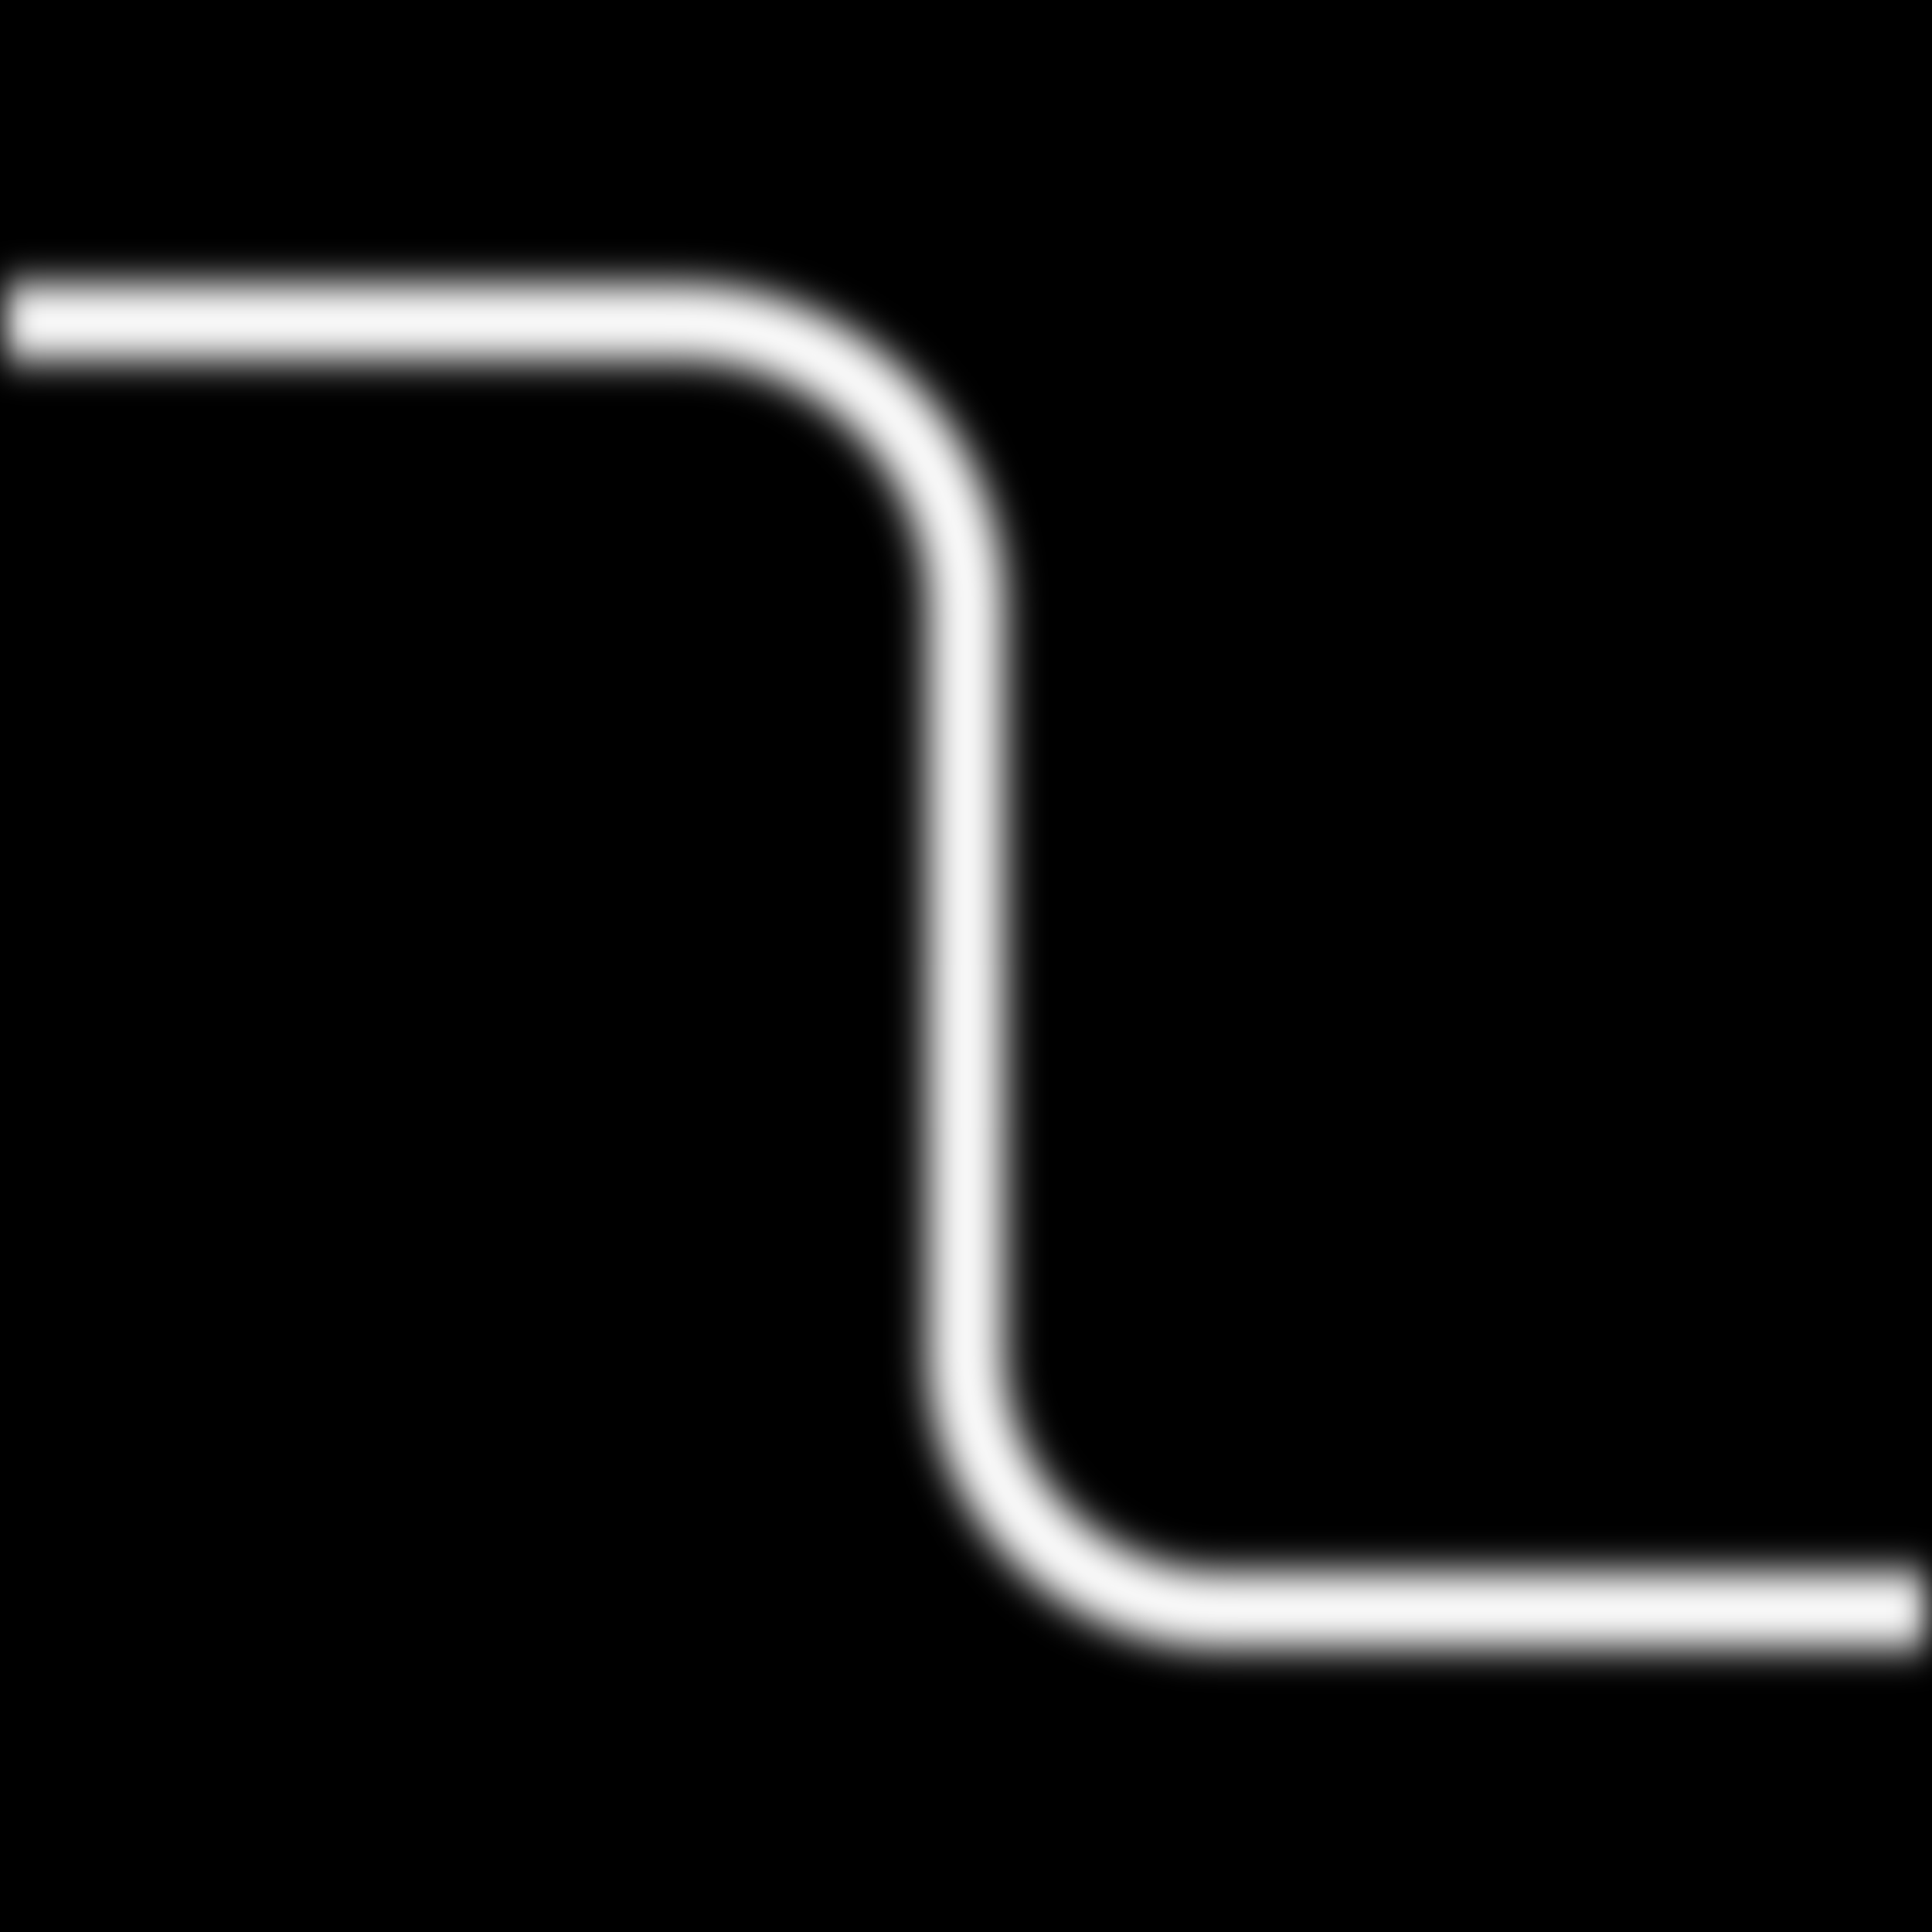
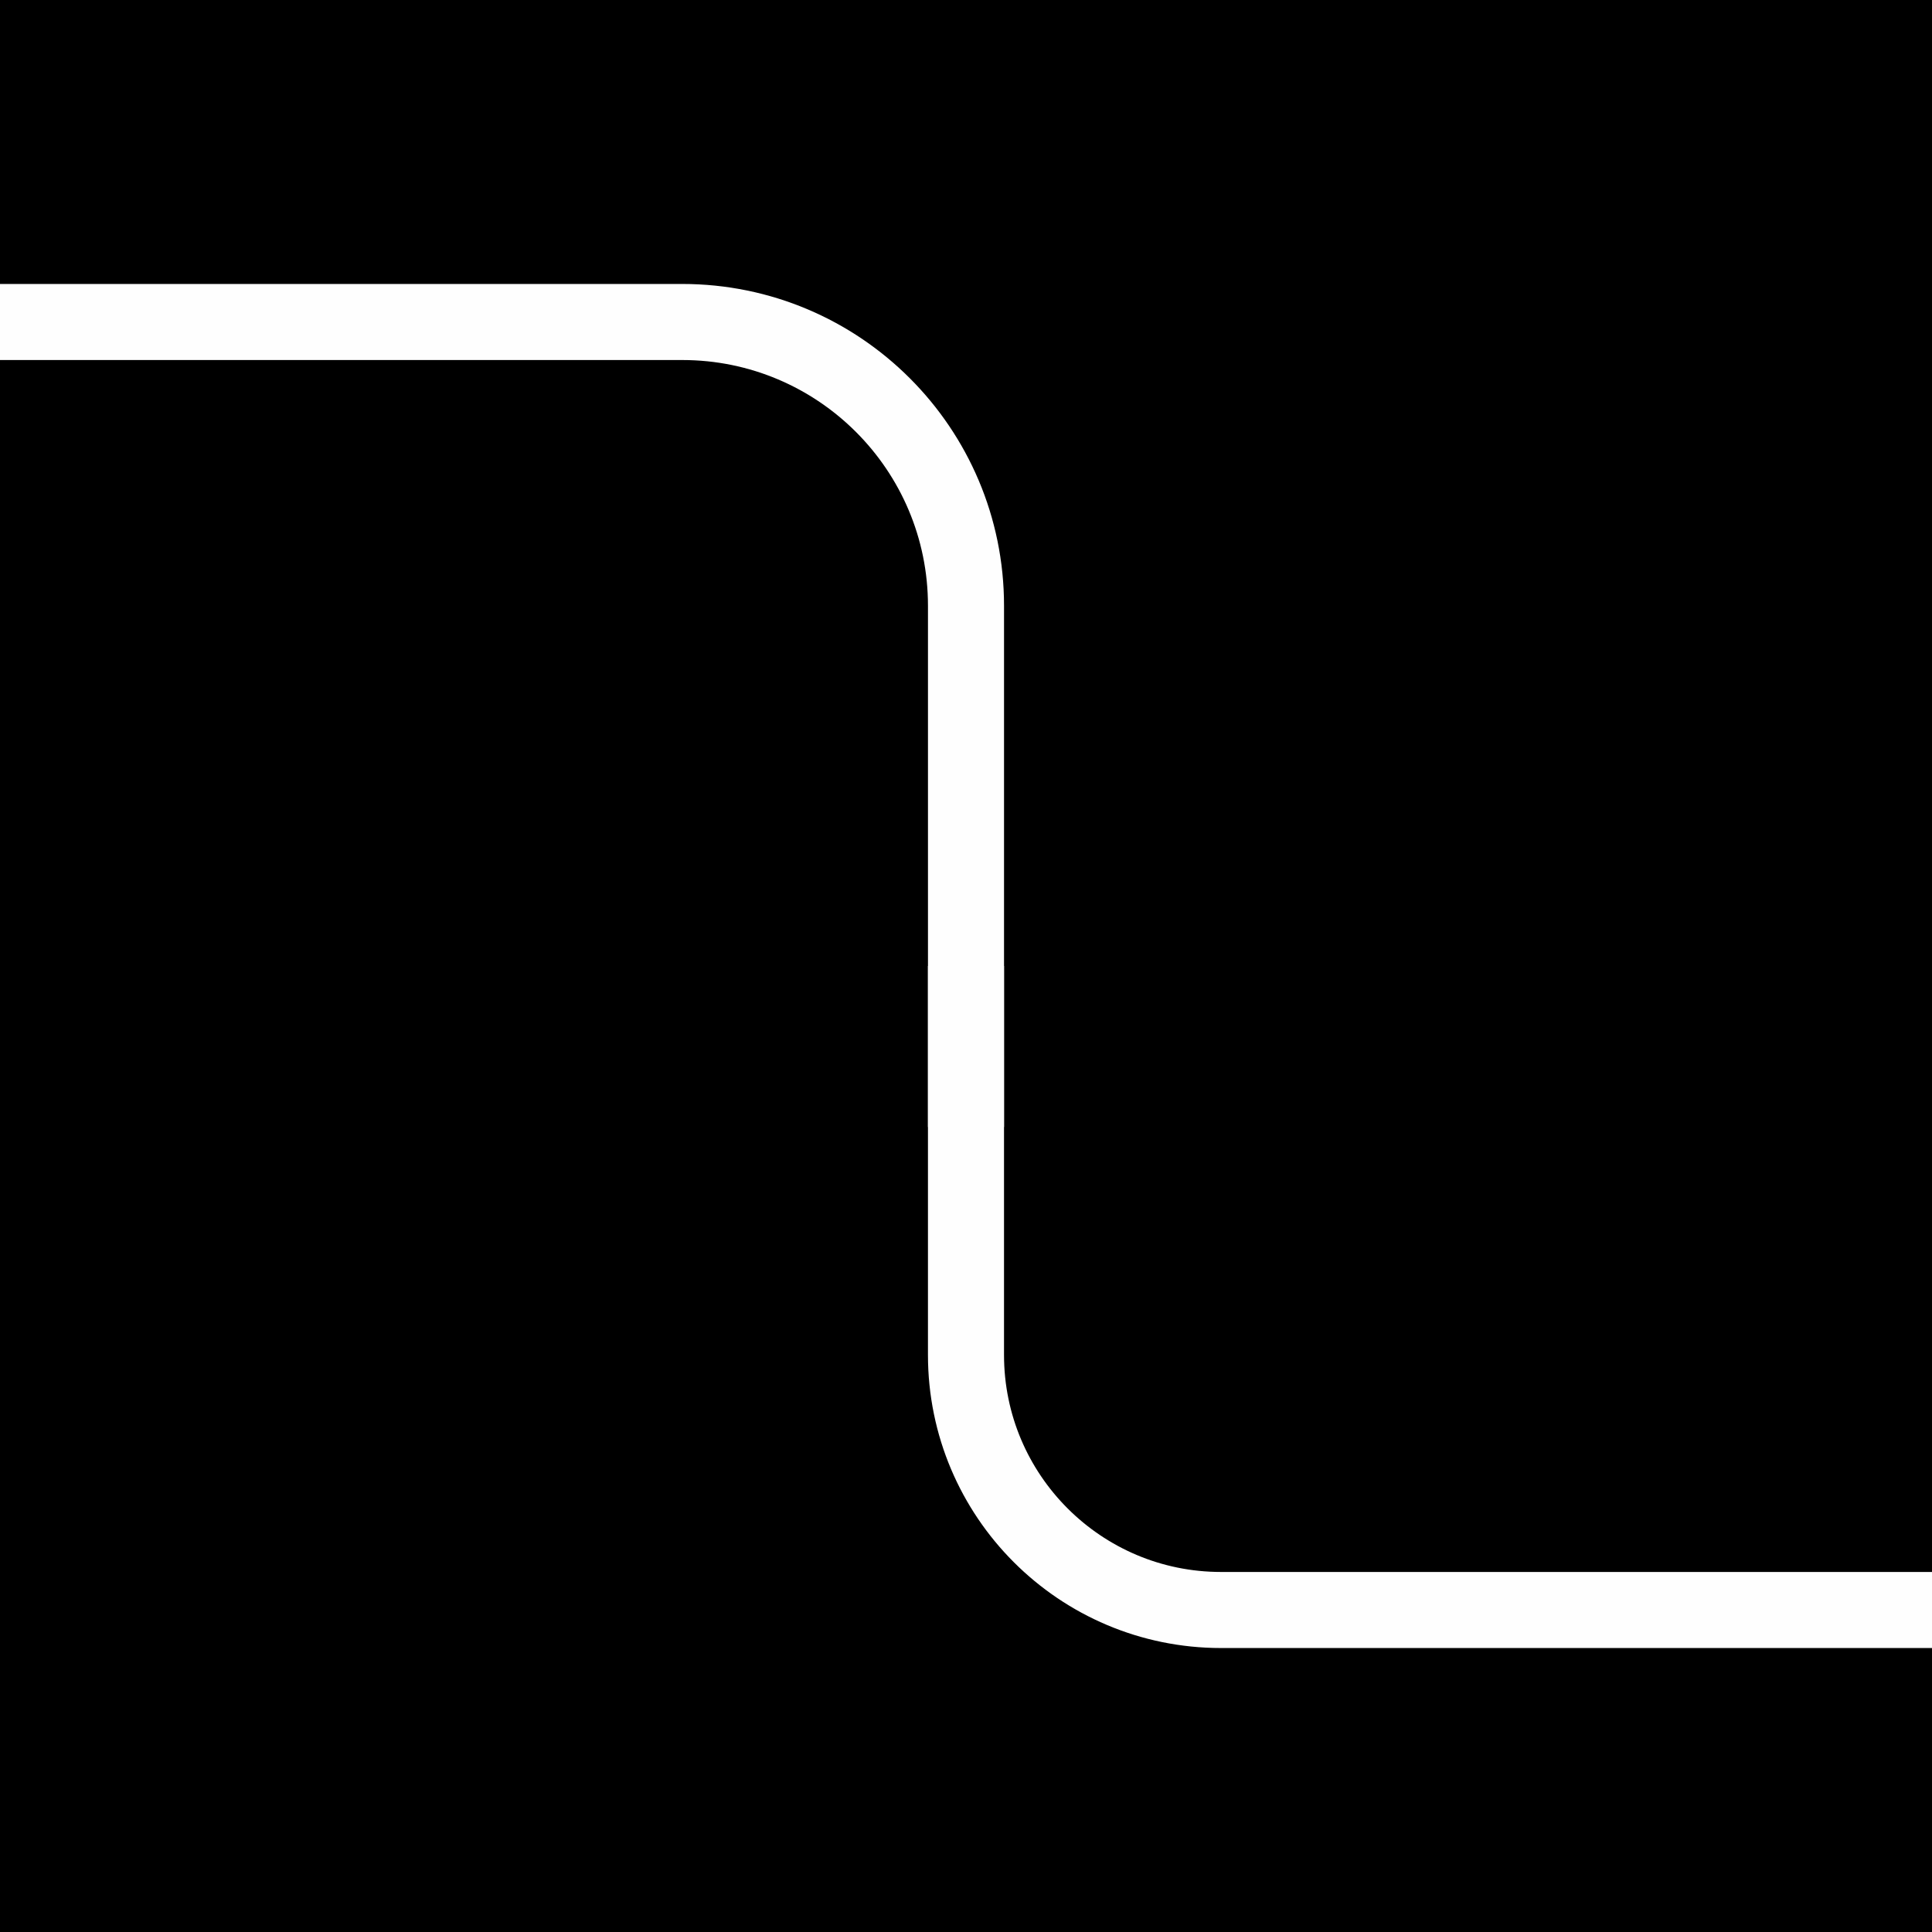
<svg xmlns="http://www.w3.org/2000/svg" width="384" height="384" viewBox="0 0 101.6 101.6" version="1.1" id="svg195">
  <defs id="defs192">
    <filter style="color-interpolation-filters:sRGB" id="filter1" x="-0.136" y="-0.136" width="1.272" height="1.272">
      <feGaussianBlur stdDeviation="4 4" result="blur" id="feGaussianBlur1" />
    </filter>
    <filter style="color-interpolation-filters:sRGB" id="filter1-3" x="-0.134" y="-0.134" width="1.269" height="1.269">
      <feGaussianBlur stdDeviation="4 4" result="blur" id="feGaussianBlur1-6" />
    </filter>
    <filter style="color-interpolation-filters:sRGB;" id="filter2" x="-0.04" y="-0.086" width="1.081" height="1.171">
      <feGaussianBlur stdDeviation="2" result="blur" id="feGaussianBlur2" />
    </filter>
    <filter style="color-interpolation-filters:sRGB;" id="filter3" x="-0.04" y="-0.115" width="1.081" height="1.231">
      <feGaussianBlur stdDeviation="2" result="blur" id="feGaussianBlur3" />
    </filter>
    <filter style="color-interpolation-filters:sRGB" id="filter3-3" x="-0.04" y="-0.1" width="1.081" height="1.201">
      <feGaussianBlur stdDeviation="2" result="blur" id="feGaussianBlur3-6" />
    </filter>
    <filter id="mask-powermask-path-effect16_inverse" style="color-interpolation-filters:sRGB" height="100" width="100" x="-50" y="-50">
      <feColorMatrix id="mask-powermask-path-effect16_primitive1" values="1" type="saturate" result="fbSourceGraphic" />
      <feColorMatrix id="mask-powermask-path-effect16_primitive2" values="-1 0 0 0 1 0 -1 0 0 1 0 0 -1 0 1 0 0 0 1 0 " in="fbSourceGraphic" />
    </filter>
    <filter id="mask-powermask-path-effect17_inverse" style="color-interpolation-filters:sRGB" height="100" width="100" x="-50" y="-50">
      <feColorMatrix id="mask-powermask-path-effect17_primitive1" values="1" type="saturate" result="fbSourceGraphic" />
      <feColorMatrix id="mask-powermask-path-effect17_primitive2" values="-1 0 0 0 1 0 -1 0 0 1 0 0 -1 0 1 0 0 0 1 0 " in="fbSourceGraphic" />
    </filter>
    <filter id="mask-powermask-path-effect18_inverse" style="color-interpolation-filters:sRGB" height="100" width="100" x="-50" y="-50">
      <feColorMatrix id="mask-powermask-path-effect18_primitive1" values="1" type="saturate" result="fbSourceGraphic" />
      <feColorMatrix id="mask-powermask-path-effect18_primitive2" values="-1 0 0 0 1 0 -1 0 0 1 0 0 -1 0 1 0 0 0 1 0 " in="fbSourceGraphic" />
    </filter>
    <mask maskUnits="userSpaceOnUse" id="mask23">
      <rect style="fill:#ffffff;fill-opacity:1;stroke:none;stroke-width:3.406;stroke-linejoin:round;stroke-dasharray:none;stroke-opacity:1" id="rect23" width="89.29" height="84.667" x="-8.467" y="-25.4" rx="0" ry="0" />
    </mask>
    <mask maskUnits="userSpaceOnUse" id="mask24">
      <rect style="fill:#ffffff;fill-opacity:1;stroke:none;stroke-width:3.406;stroke-linejoin:round;stroke-dasharray:none;stroke-opacity:1" id="rect24" width="89.29" height="84.667" x="-8.467" y="-25.4" rx="0" ry="0" />
    </mask>
    <mask maskUnits="userSpaceOnUse" id="mask25">
      <rect style="fill:#ffffff;fill-opacity:1;stroke:none;stroke-width:3.406;stroke-linejoin:round;stroke-dasharray:none;stroke-opacity:1" id="rect25" width="89.29" height="84.667" x="-8.467" y="-25.4" rx="0" ry="0" />
    </mask>
    <mask maskUnits="userSpaceOnUse" id="mask26">
      <rect style="fill:#ffffff;fill-opacity:1;stroke:none;stroke-width:4;stroke-linejoin:round;stroke-dasharray:none;stroke-opacity:1" id="rect27" width="83.167" height="71.741" x="-91.633" y="-84.667" ry="0" transform="scale(-1)" />
    </mask>
    <mask maskUnits="userSpaceOnUse" id="mask27">
      <rect style="fill:#ffffff;fill-opacity:1;stroke:none;stroke-width:4;stroke-linejoin:round;stroke-dasharray:none;stroke-opacity:1" id="rect28" width="83.167" height="71.741" x="-91.633" y="-84.667" ry="0" transform="scale(-1)" />
    </mask>
    <mask maskUnits="userSpaceOnUse" id="mask28">
      <rect style="fill:#ffffff;fill-opacity:1;stroke:none;stroke-width:4;stroke-linejoin:round;stroke-dasharray:none;stroke-opacity:1" id="rect29" width="83.167" height="71.741" x="-91.633" y="-84.667" ry="0" transform="scale(-1)" />
    </mask>
-     <filter style="color-interpolation-filters:sRGB;" id="filter29" x="0.136" y="0.218" width="0.728" height="0.565">
-       <feGaussianBlur stdDeviation="1" result="blur" id="feGaussianBlur29" />
+     <filter style="color-interpolation-filters:sRGB;" id="filter29" x="0.15" y="0.235" width="0.7" height="0.53">
+       <feGaussianBlur stdDeviation="0" result="blur" id="feGaussianBlur29" />
    </filter>
  </defs>
  <rect style="fill:#000000;fill-opacity:1;stroke:none;stroke-width:3.658;stroke-linejoin:round;stroke-dasharray:none;stroke-opacity:1" id="rect2" width="101.6" height="101.6" x="0" y="0" rx="0" />
  <g id="layer4" style="filter:url(#filter29)">
    <g id="g6" transform="rotate(180,59.26666,67.73333)" style="display:inline">
      <rect style="display:none;fill:none;stroke:#fefefe;stroke-width:3;stroke-linejoin:round;stroke-dasharray:none;stroke-opacity:1" id="rect4" width="84.667" height="84.667" x="-8.467" y="42.333" ry="20.45" mask="url(#mask28)" />
      <rect style="fill:none;stroke:#fefefe;stroke-width:4;stroke-linejoin:round;stroke-dasharray:none;stroke-opacity:1" id="rect5" width="84.667" height="101.6" x="-16.933" y="50.8" ry="13.414" mask="url(#mask27)" />
      <rect style="display:none;fill:none;stroke:#fefefe;stroke-width:6;stroke-linejoin:round;stroke-dasharray:none;stroke-opacity:1" id="rect6" width="93.133" height="118.533" x="-33.867" y="59.267" ry="8.467" mask="url(#mask26)" />
    </g>
    <g id="layer1" style="display:inline">
      <rect style="display:none;fill:none;stroke:#fefefe;stroke-width:3;stroke-linejoin:round;stroke-dasharray:none;stroke-opacity:1" id="rect3-3" width="76.2" height="84.667" x="-33.867" y="25.4" ry="8.467" mask="url(#mask25)" />
      <rect style="fill:none;stroke:#fefefe;stroke-width:4;stroke-linejoin:round;stroke-dasharray:none;stroke-opacity:1" id="rect3" width="84.667" height="101.6" x="-33.867" y="16.933" ry="14.922" mask="url(#mask24)" />
      <rect style="display:none;fill:none;stroke:#fefefe;stroke-width:6;stroke-linejoin:round;stroke-dasharray:none;stroke-opacity:1" id="rect3-5" width="93.133" height="118.533" x="-33.867" y="8.467" ry="21.768" mask="url(#mask23)" />
    </g>
  </g>
</svg>
